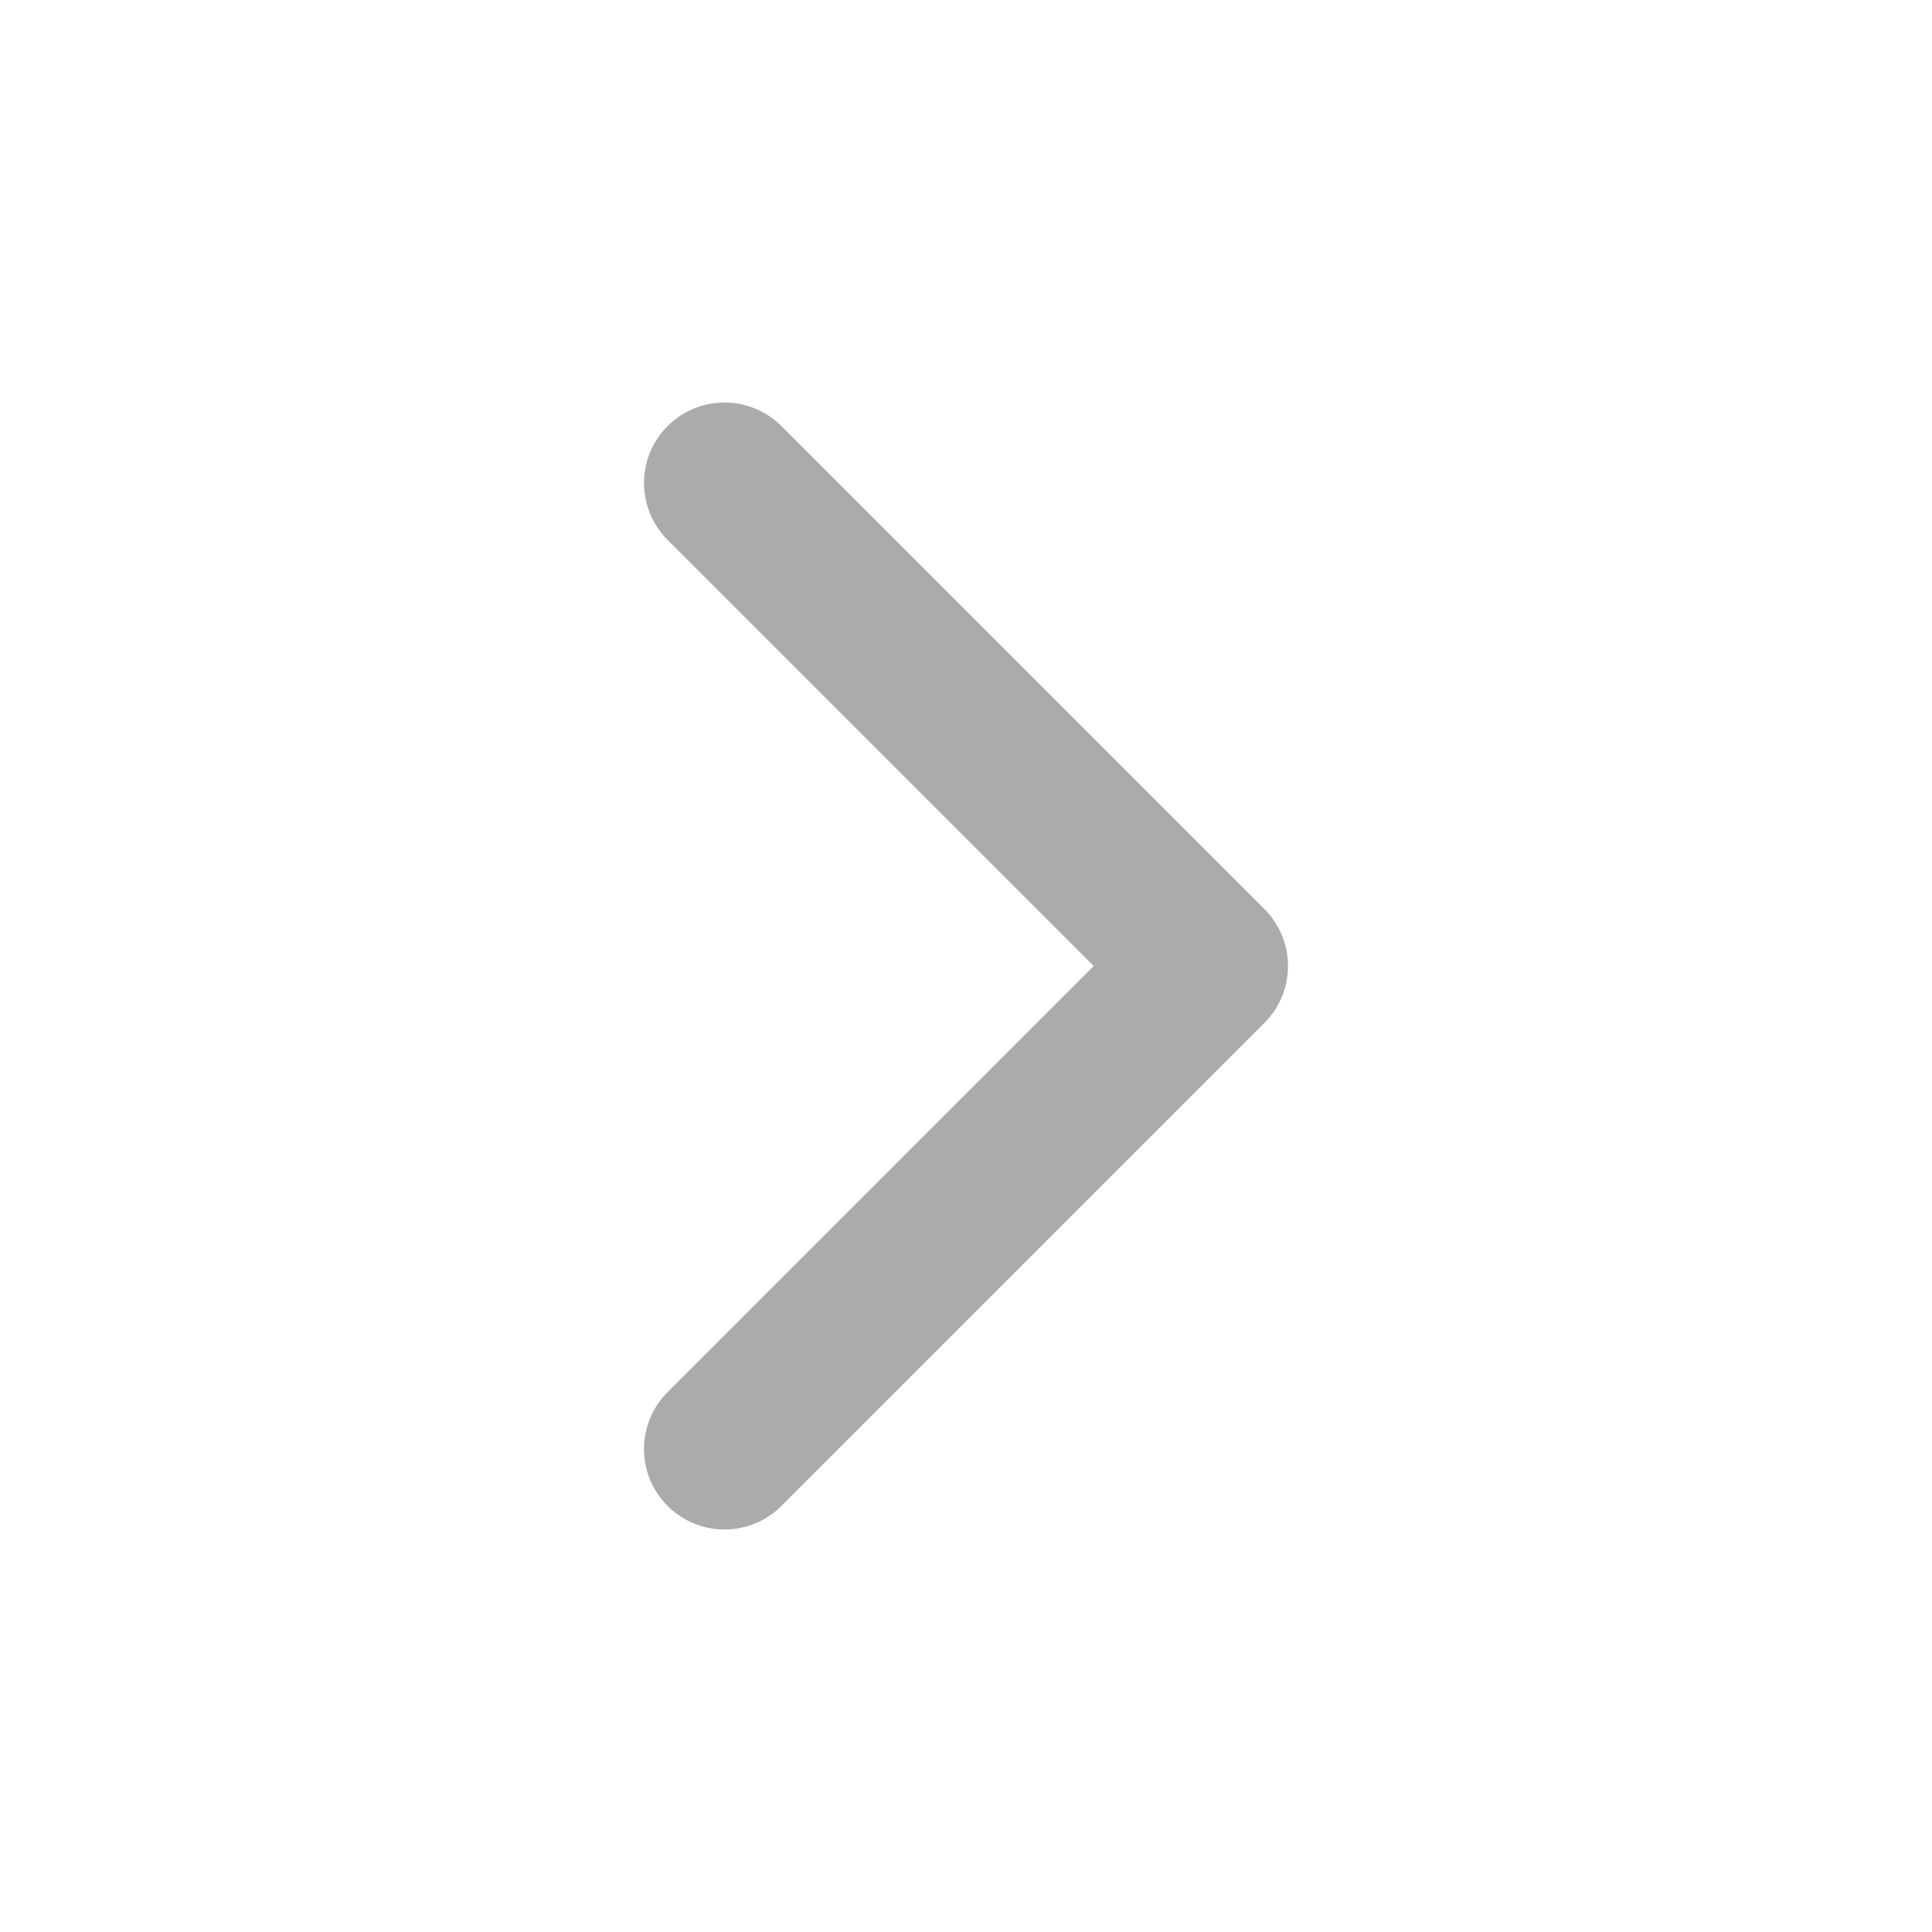
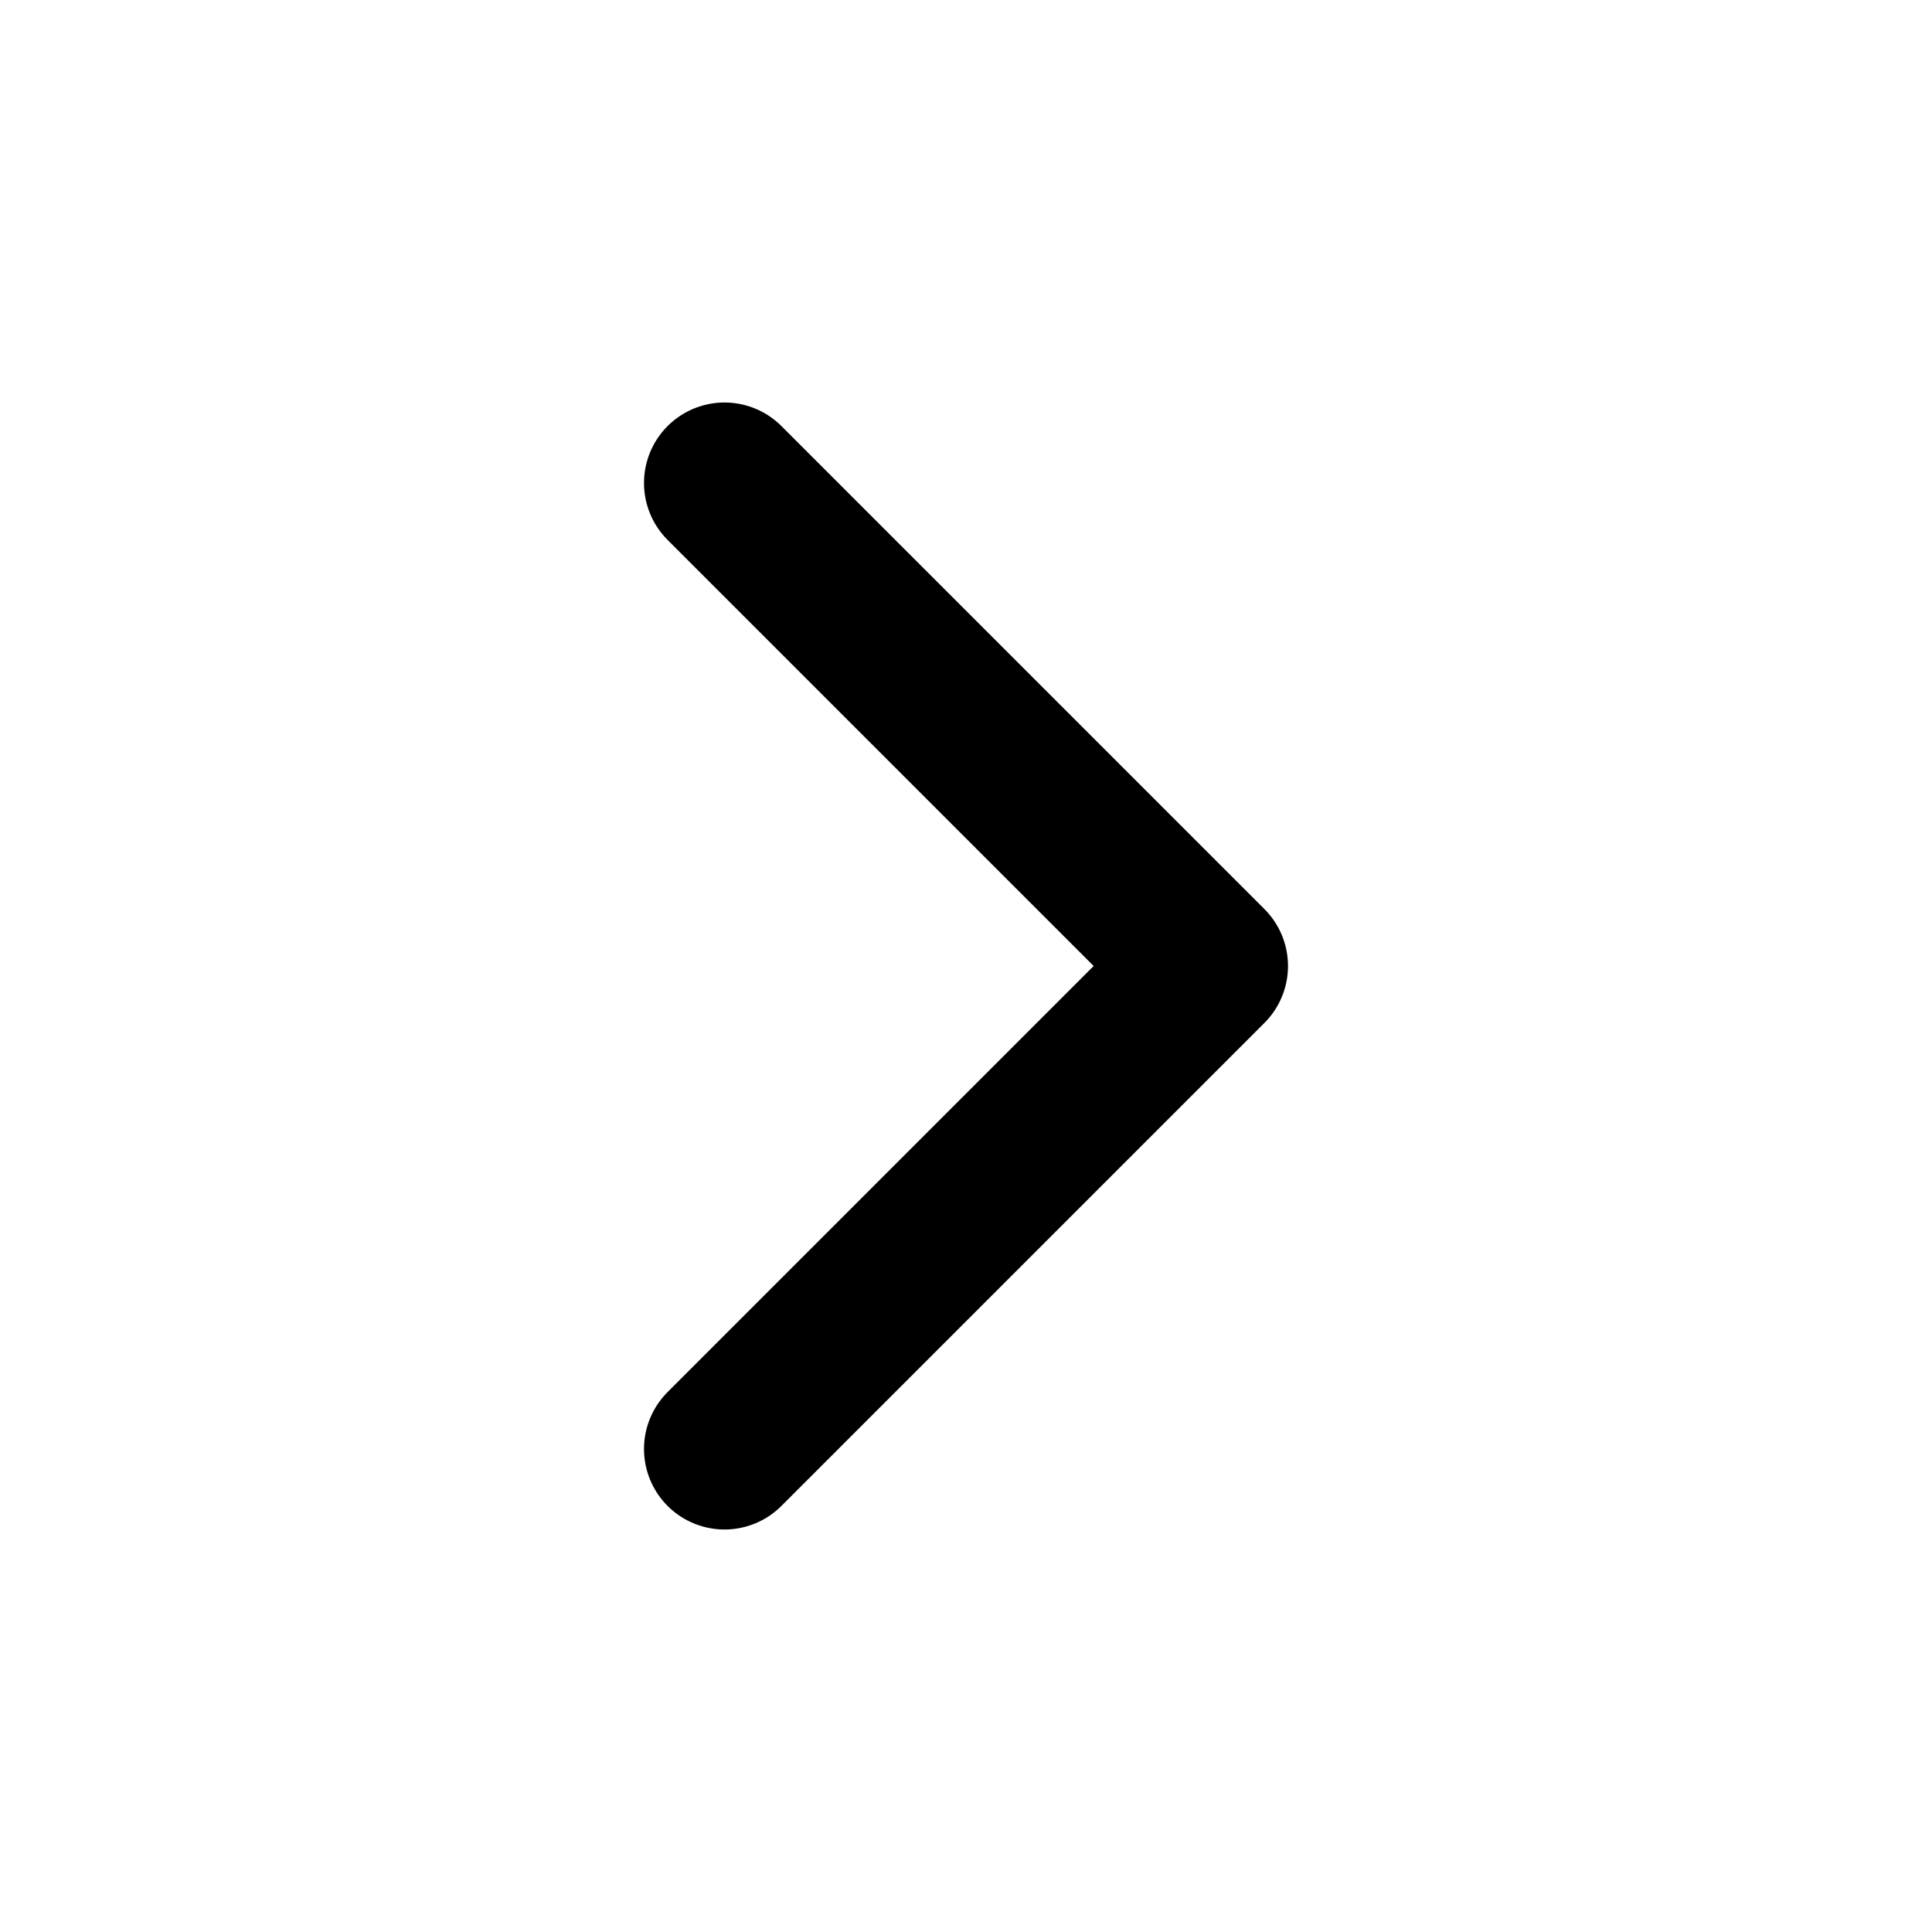
<svg xmlns="http://www.w3.org/2000/svg" width="24" height="24" viewBox="0 0 24 24" fill="none">
-   <path d="M9 6L15 12L9 18" stroke="#ABABAB" stroke-width="2" stroke-linecap="round" stroke-linejoin="round" />
+   <path d="M9 6L15 12L9 18" stroke="currentColor" stroke-width="2" stroke-linecap="round" stroke-linejoin="round" />
</svg>
